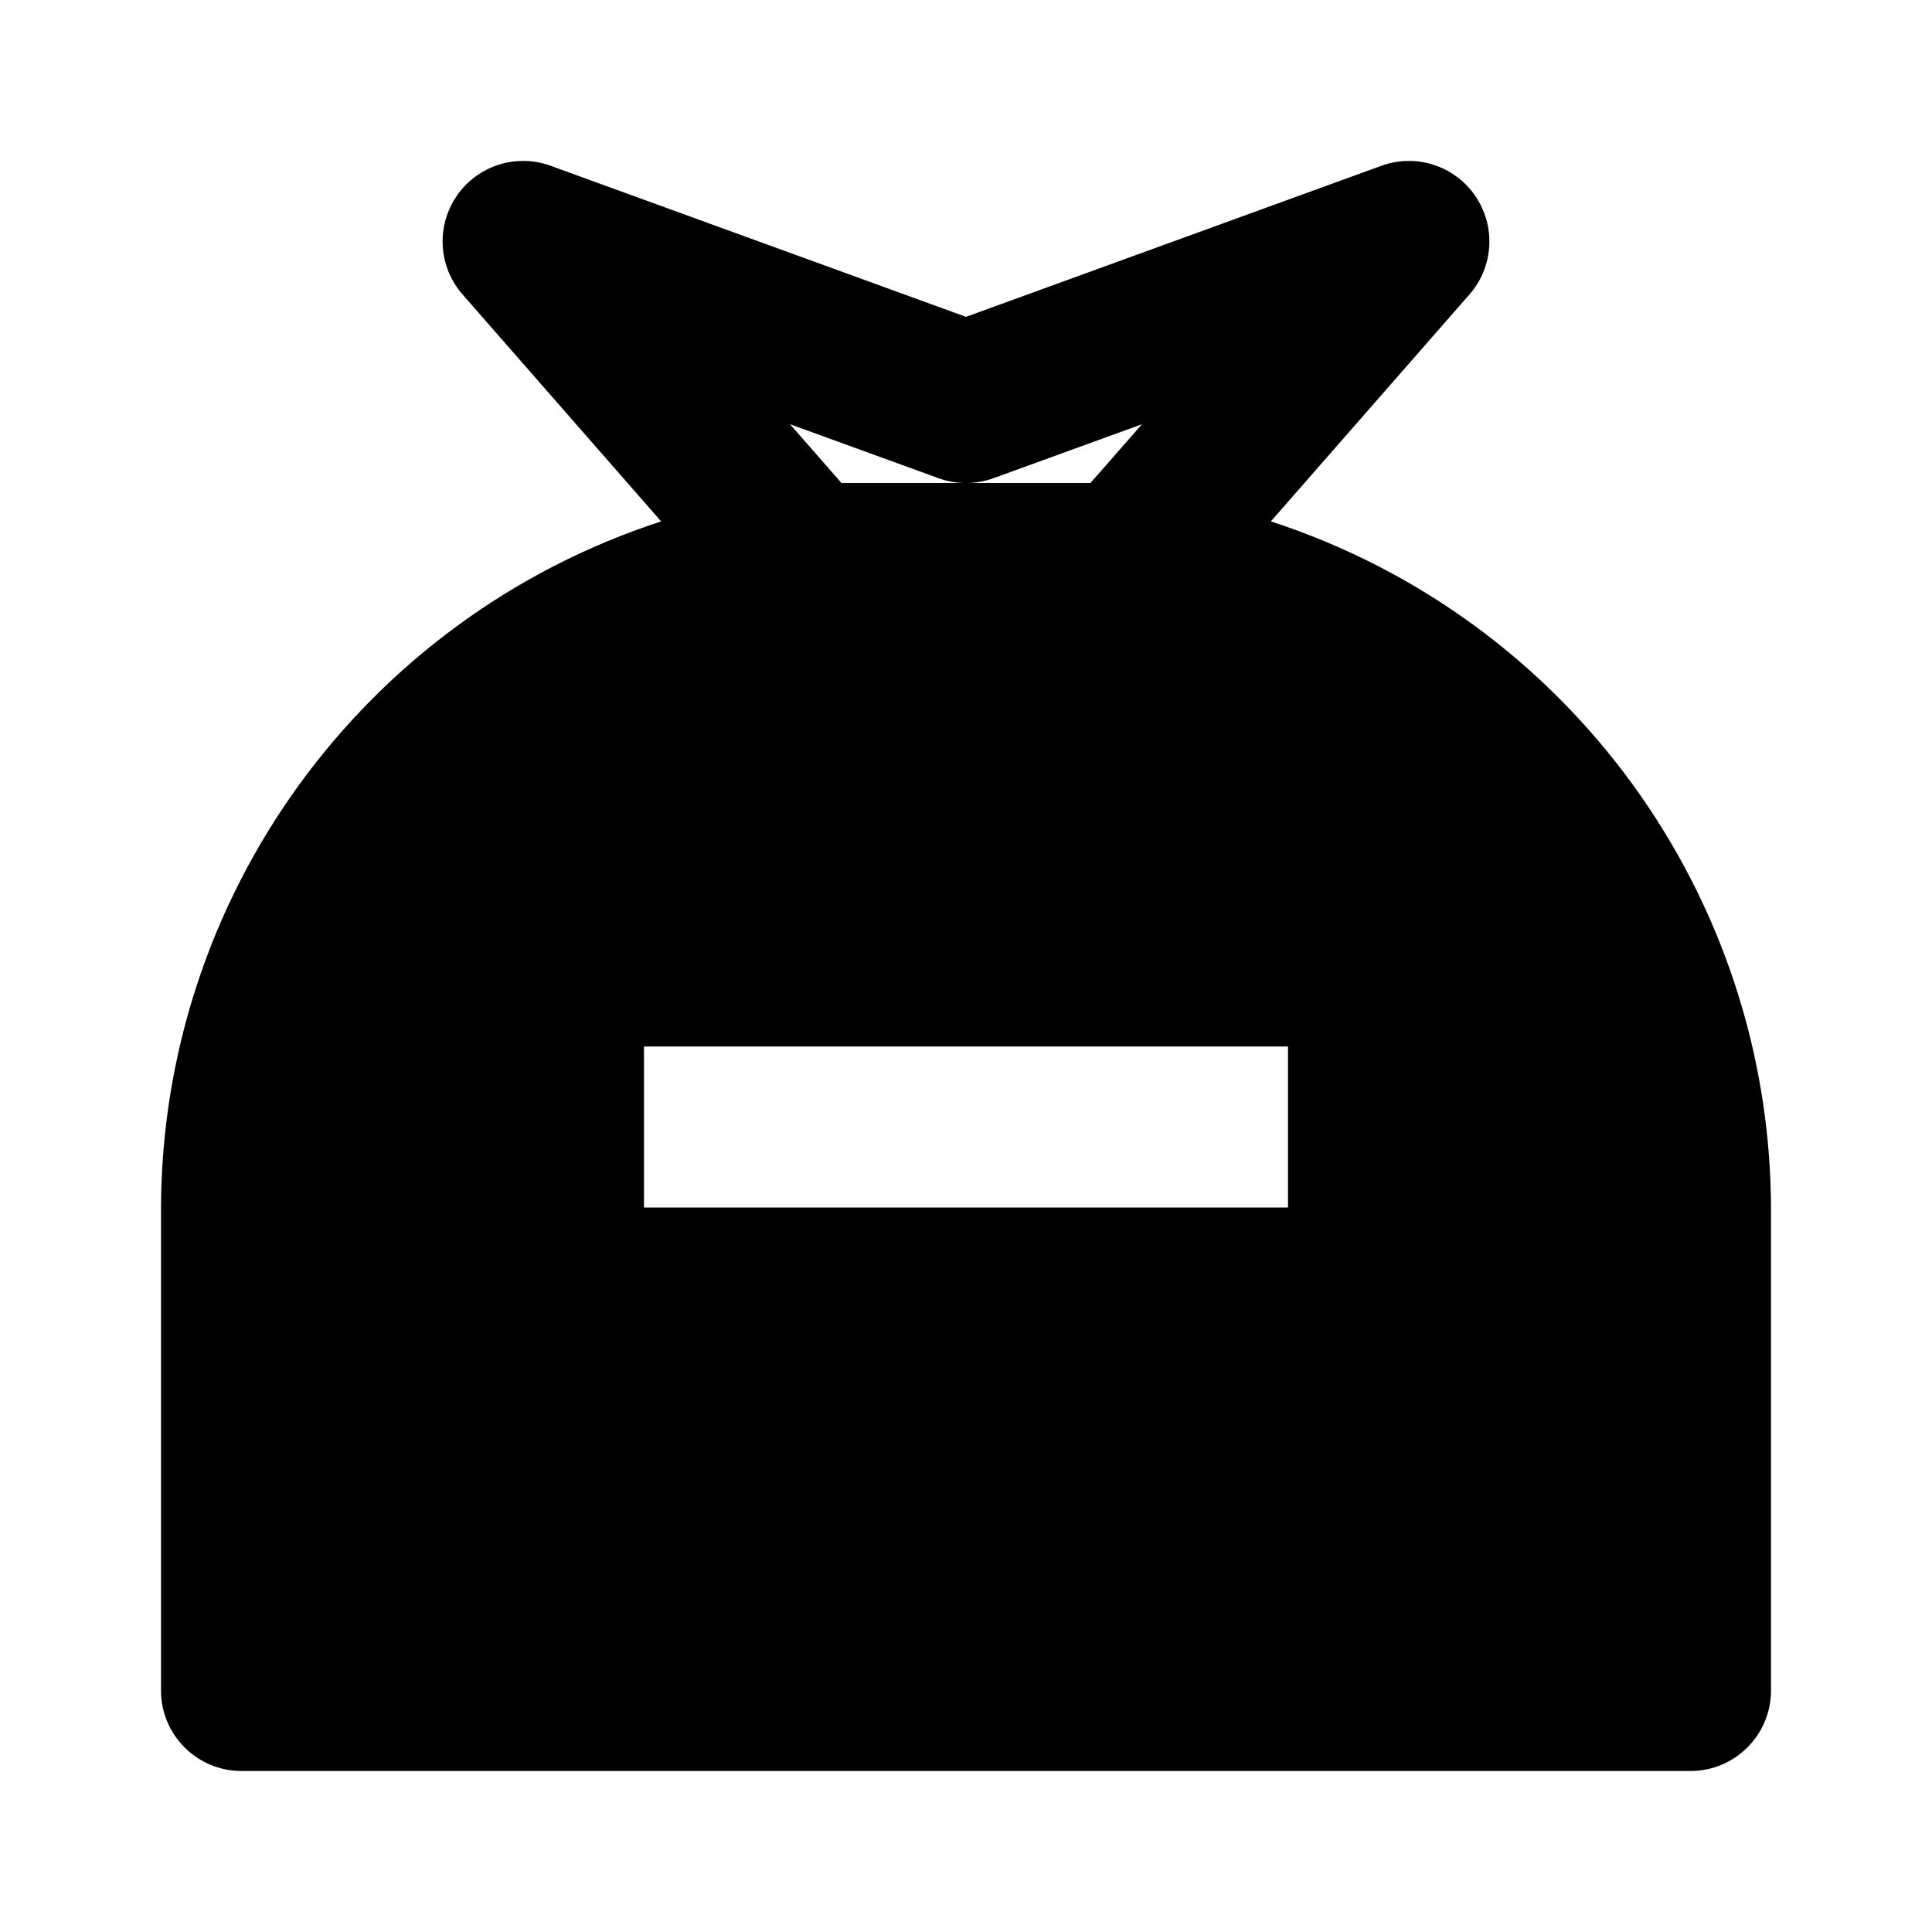
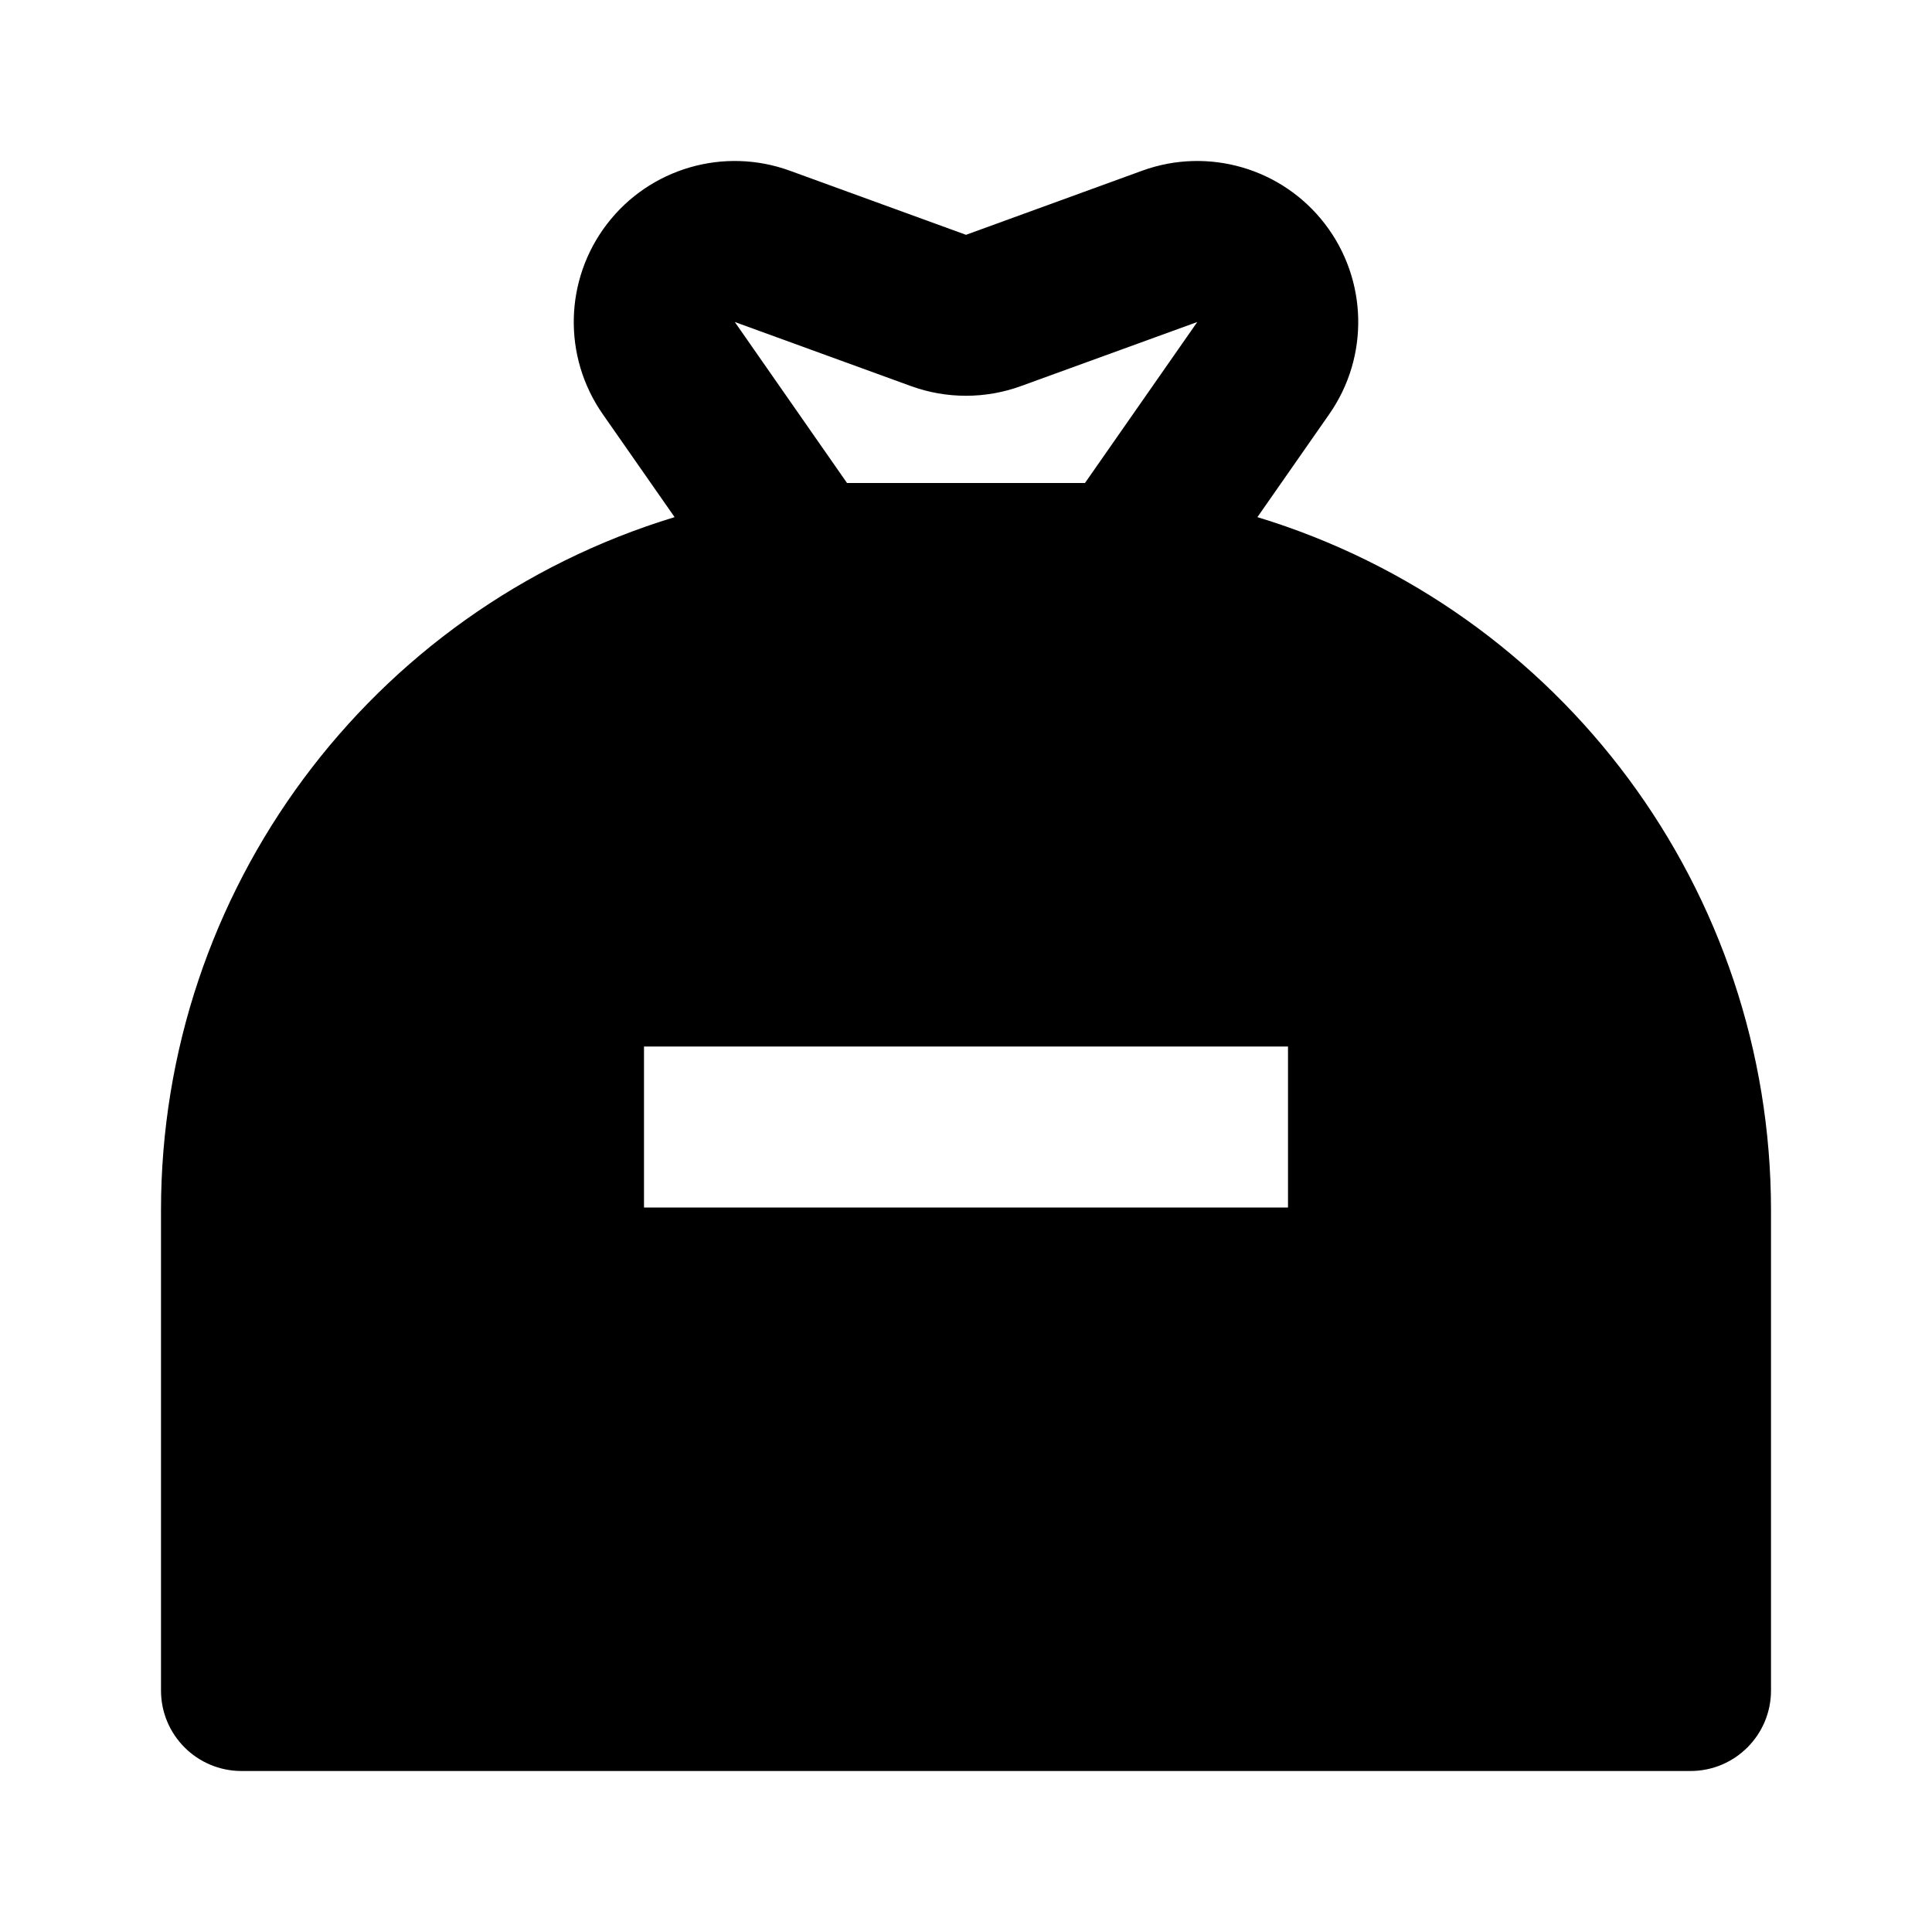
<svg xmlns="http://www.w3.org/2000/svg" width="24" height="24" fill="none" aria-hidden="true" viewBox="0 0 24 24">
-   <path fill="currentColor" fill-rule="evenodd" d="M8.213 6.477 5.747 3.659A1 1 0 0 1 6.842 2.06L12 3.936l5.158-1.876a1 1 0 0 1 1.095 1.599l-2.466 2.818A9 9 0 0 1 22 15.034V21a1 1 0 0 1-1 1H3a1 1 0 0 1-1-1v-5.966a9 9 0 0 1 6.213-8.557M10.453 6h3.093l.64-.73-1.844.67a1 1 0 0 1-.684 0l-1.844-.67zM8 13v2h8v-2z" clip-rule="evenodd" />
+   <path fill="currentColor" fill-rule="evenodd" d="m8.38 6.424-.893-1.28A2 2 0 0 1 9.81 2.12l2.19.797 2.19-.797a2 2 0 0 1 2.323 3.024l-.893 1.28a9 9 0 0 1 6.38 8.61V21a1 1 0 0 1-1 1H3a1 1 0 0 1-1-1v-5.966a9 9 0 0 1 6.38-8.61M10.522 6h2.956l1.395-2-2.19.796a2 2 0 0 1-1.367 0L9.128 4zM8 13v2h8v-2z" clip-rule="evenodd" />
</svg>
